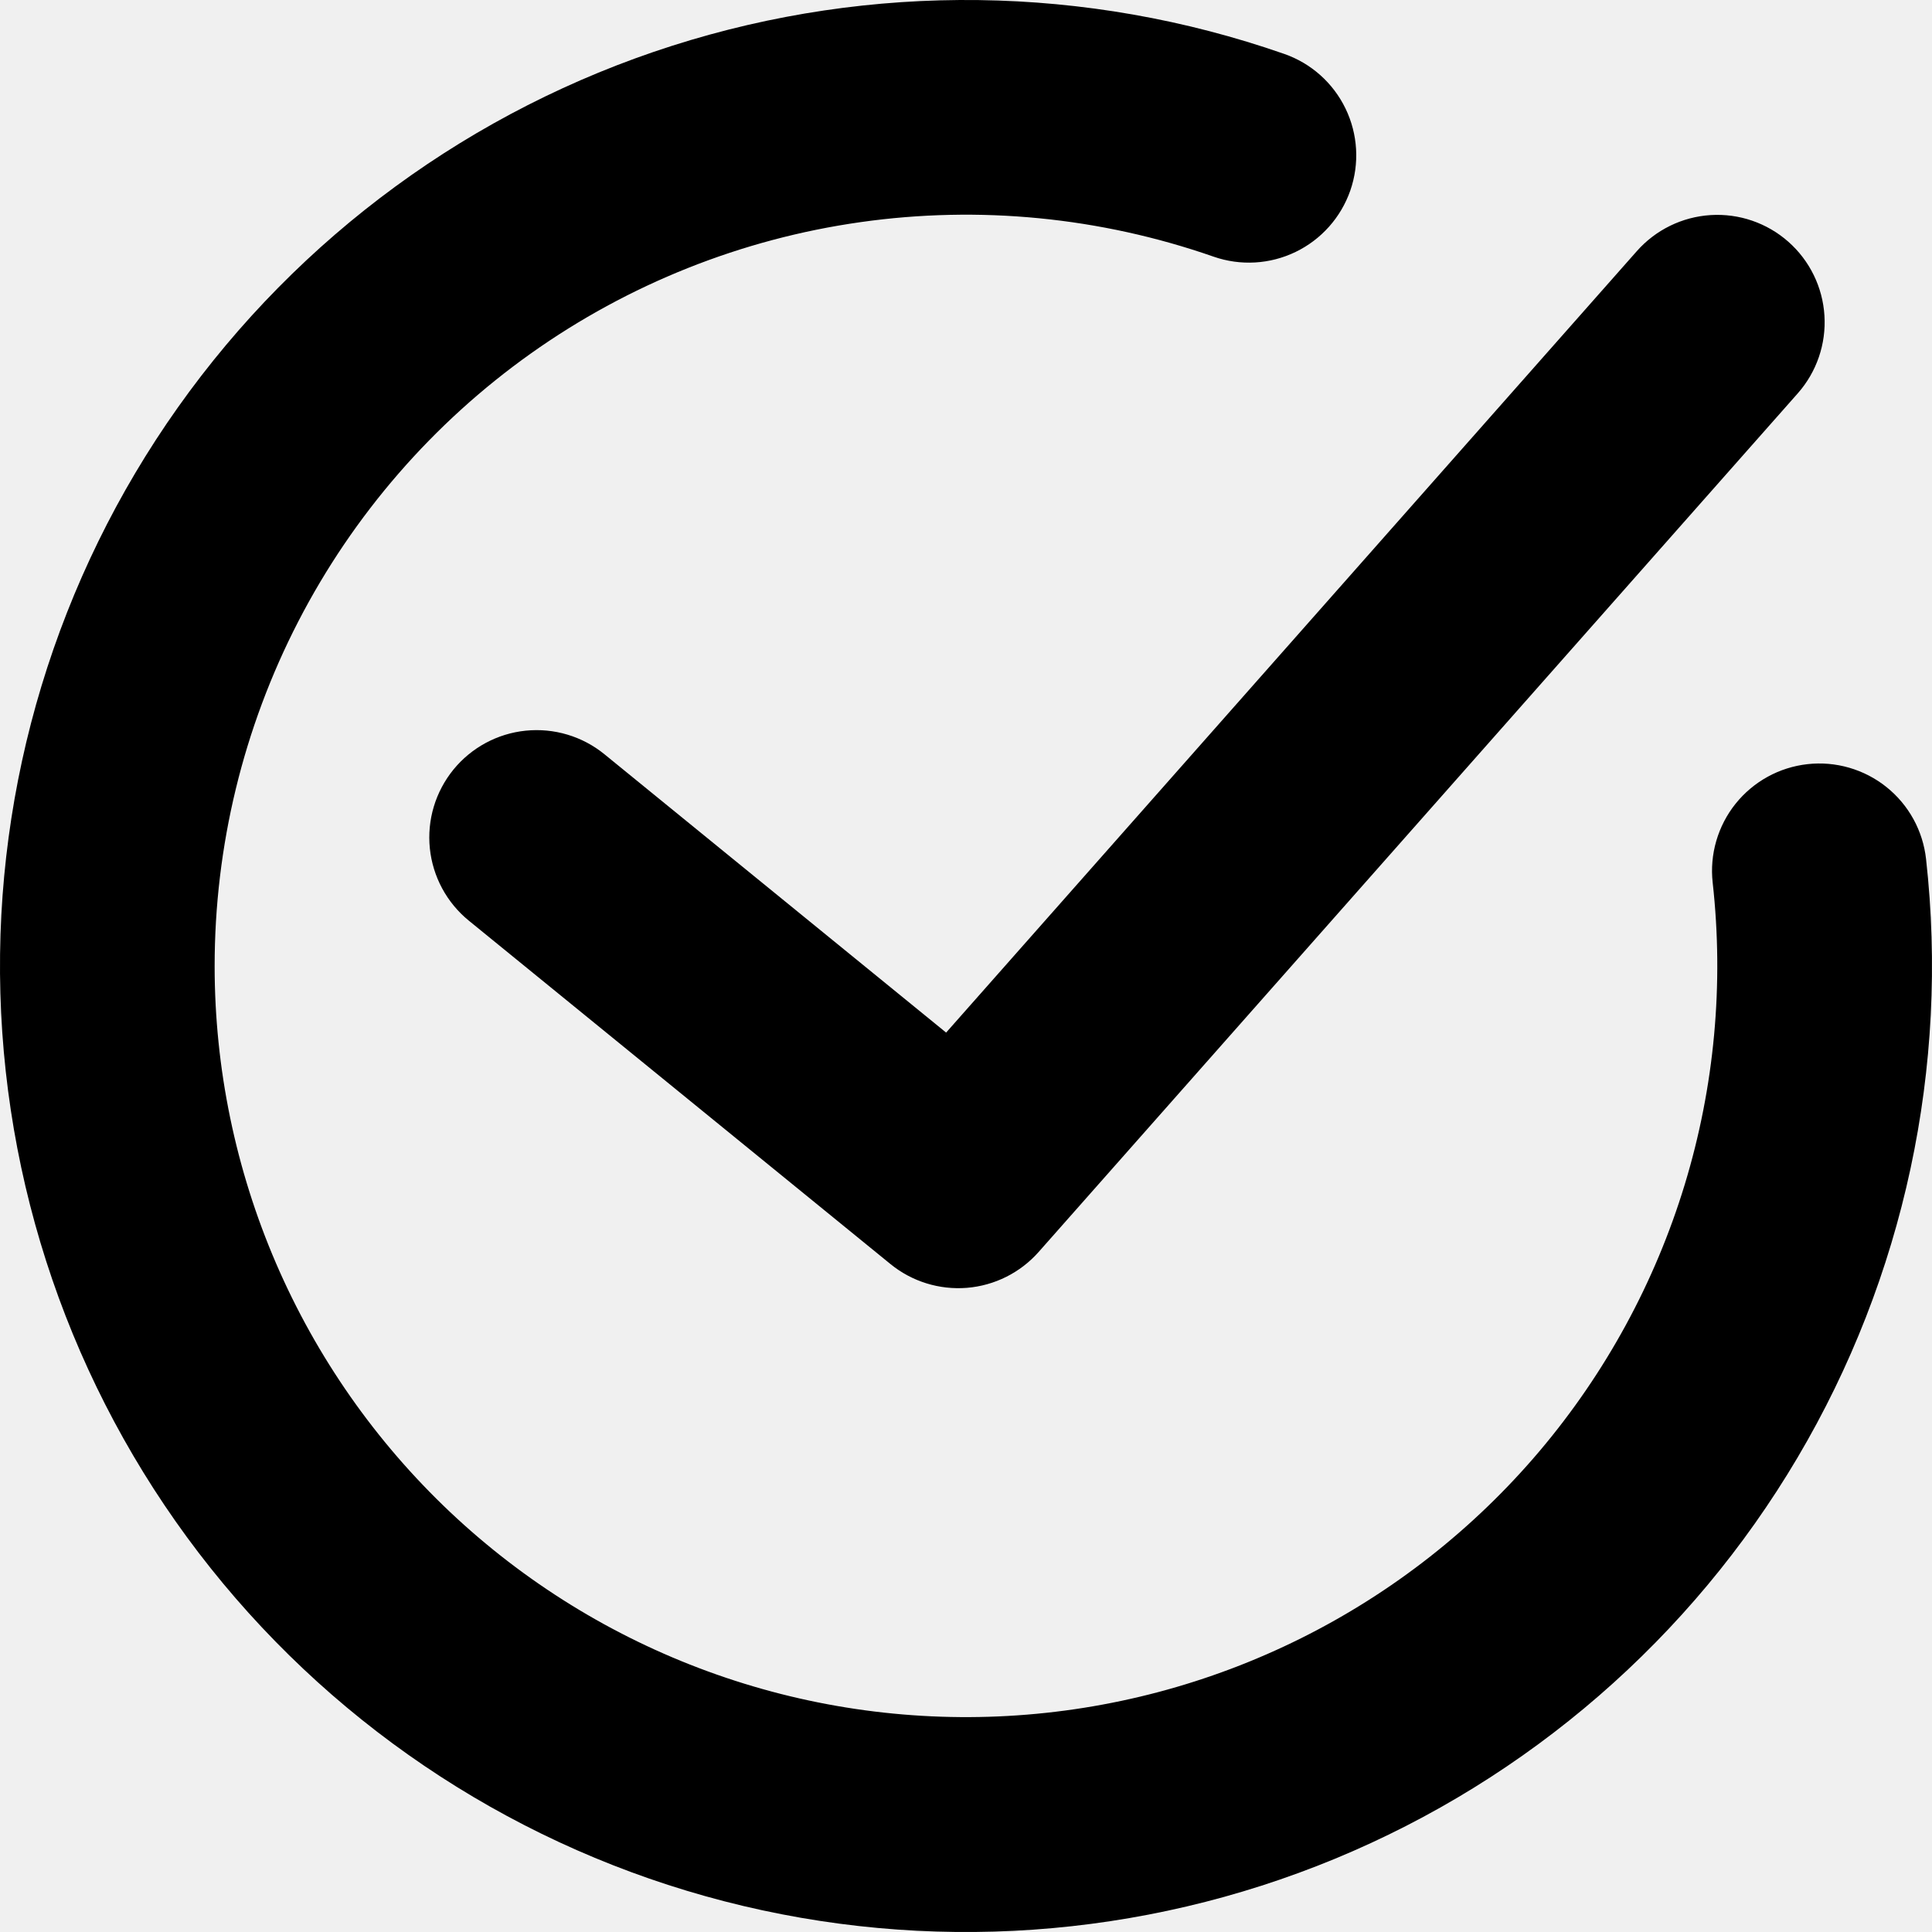
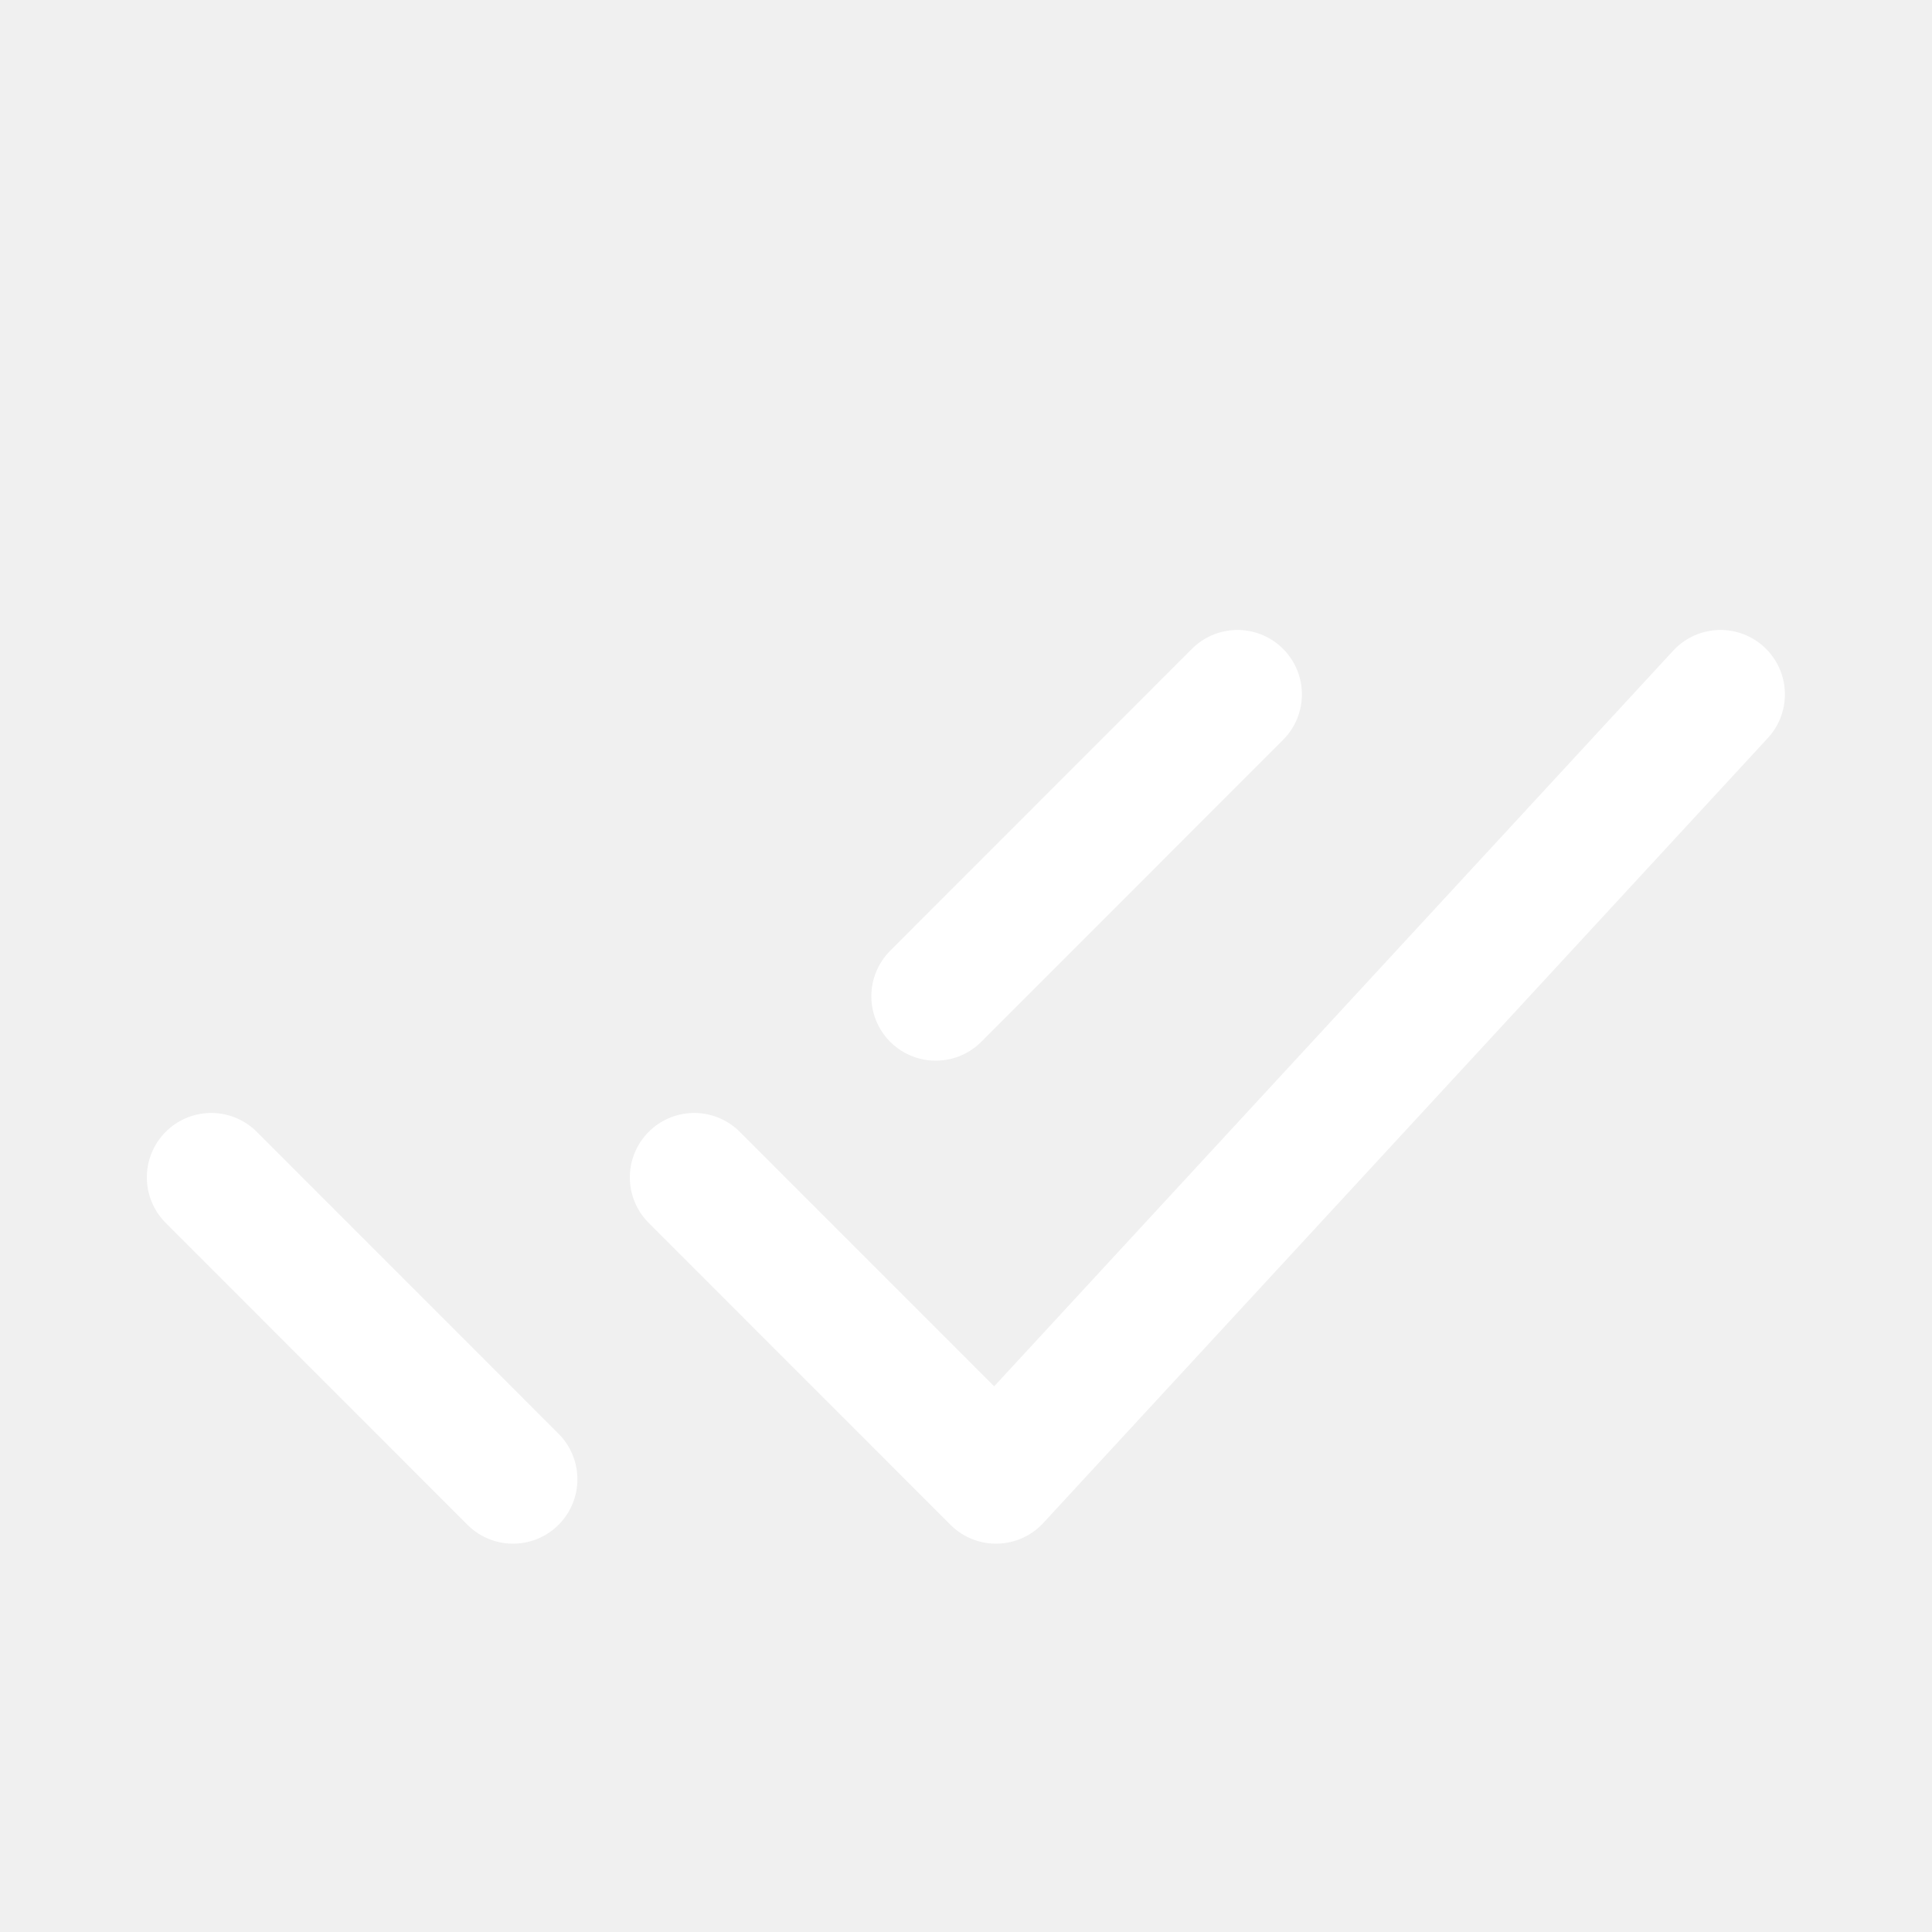
- <svg xmlns="http://www.w3.org/2000/svg" width="52" height="52" viewBox="0 0 52 52" fill="none">
-   <path fill-rule="evenodd" clip-rule="evenodd" d="M5.777 26.007C5.776 22.778 6.548 19.596 8.029 16.726C9.51 13.857 11.656 11.384 14.288 9.514C16.921 7.644 19.962 6.432 23.159 5.979C26.356 5.525 29.615 5.844 32.664 6.908C33.387 7.16 34.181 7.115 34.871 6.781C35.561 6.448 36.09 5.854 36.343 5.13C36.595 4.406 36.549 3.612 36.215 2.922C35.882 2.232 35.288 1.703 34.565 1.451C29.241 -0.406 23.459 -0.483 18.088 1.233C12.718 2.949 8.05 6.363 4.79 10.963C1.529 15.562 -0.148 21.097 0.01 26.732C0.169 32.368 2.155 37.799 5.67 42.208C9.184 46.616 14.037 49.763 19.495 51.173C24.954 52.584 30.723 52.182 35.933 50.028C41.143 47.874 45.512 44.085 48.381 39.231C51.251 34.378 52.464 28.724 51.84 23.121C51.798 22.744 51.683 22.378 51.5 22.046C51.317 21.713 51.07 21.42 50.774 21.183C50.478 20.946 50.138 20.77 49.774 20.664C49.409 20.558 49.028 20.525 48.651 20.567C48.274 20.609 47.908 20.724 47.576 20.907C47.244 21.09 46.95 21.337 46.713 21.633C46.476 21.929 46.3 22.269 46.194 22.633C46.088 22.997 46.055 23.379 46.097 23.756C46.401 26.489 46.145 29.255 45.344 31.885C44.543 34.515 43.214 36.955 41.439 39.054C39.663 41.153 37.478 42.868 35.017 44.094C32.556 45.32 29.871 46.032 27.126 46.185C24.381 46.338 21.633 45.93 19.051 44.985C16.469 44.041 14.107 42.579 12.108 40.691C10.11 38.802 8.518 36.526 7.429 34.001C6.341 31.476 5.778 28.756 5.777 26.007ZM48.388 10.586C48.895 10.011 49.153 9.259 49.105 8.494C49.058 7.729 48.708 7.014 48.134 6.507C47.559 5.999 46.806 5.741 46.041 5.789C45.276 5.837 44.562 6.186 44.054 6.761L25.465 27.792L16.269 20.301C15.975 20.061 15.637 19.882 15.273 19.773C14.91 19.664 14.529 19.628 14.151 19.666C13.389 19.743 12.689 20.12 12.204 20.714C11.965 21.008 11.785 21.347 11.676 21.71C11.567 22.073 11.531 22.455 11.569 22.832C11.647 23.594 12.024 24.295 12.618 24.779L23.968 34.023C24.546 34.494 25.284 34.722 26.027 34.662C26.77 34.601 27.461 34.255 27.955 33.697L48.388 10.586Z" fill="currentColor" />
+ <svg xmlns="http://www.w3.org/2000/svg" width="15" height="15" viewBox="0 0 15 15" fill="none">
+   <path d="M1.64 9.141L3.983 11.485M7.265 7.735L9.608 5.391M5.39 9.141L7.733 11.485L13.358 5.391" stroke="white" stroke-linecap="round" stroke-linejoin="round" />
</svg>
